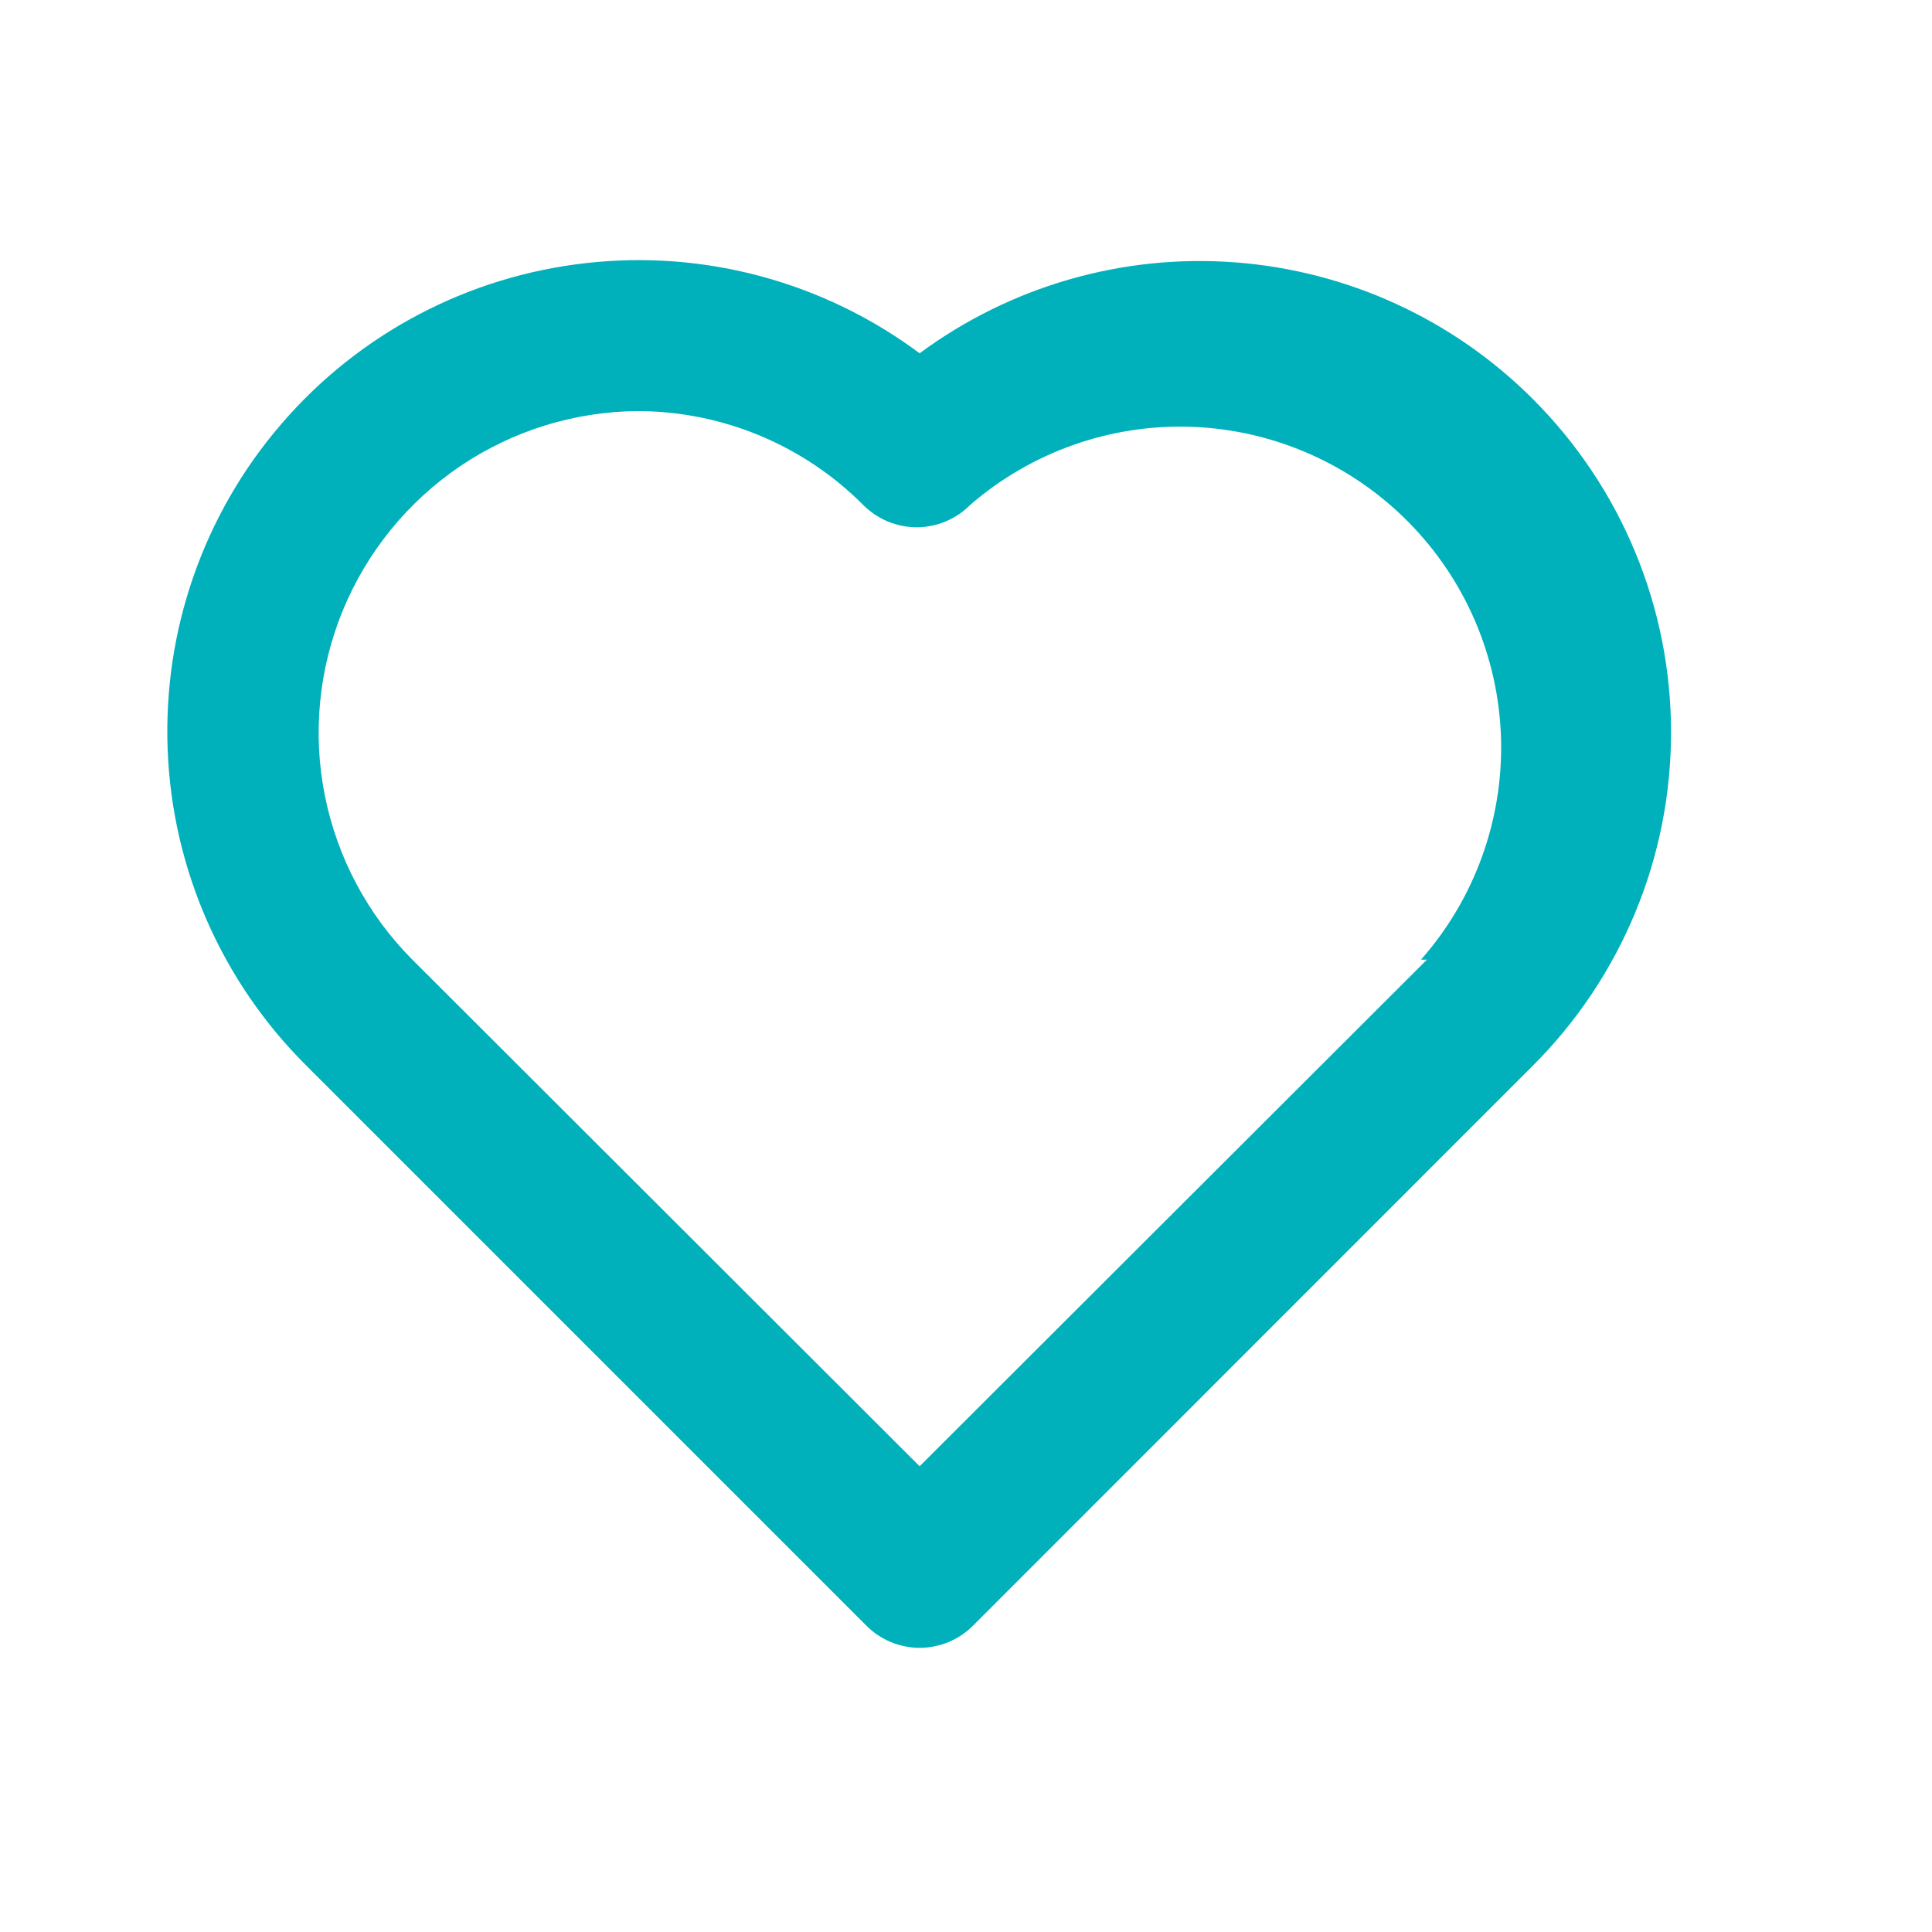
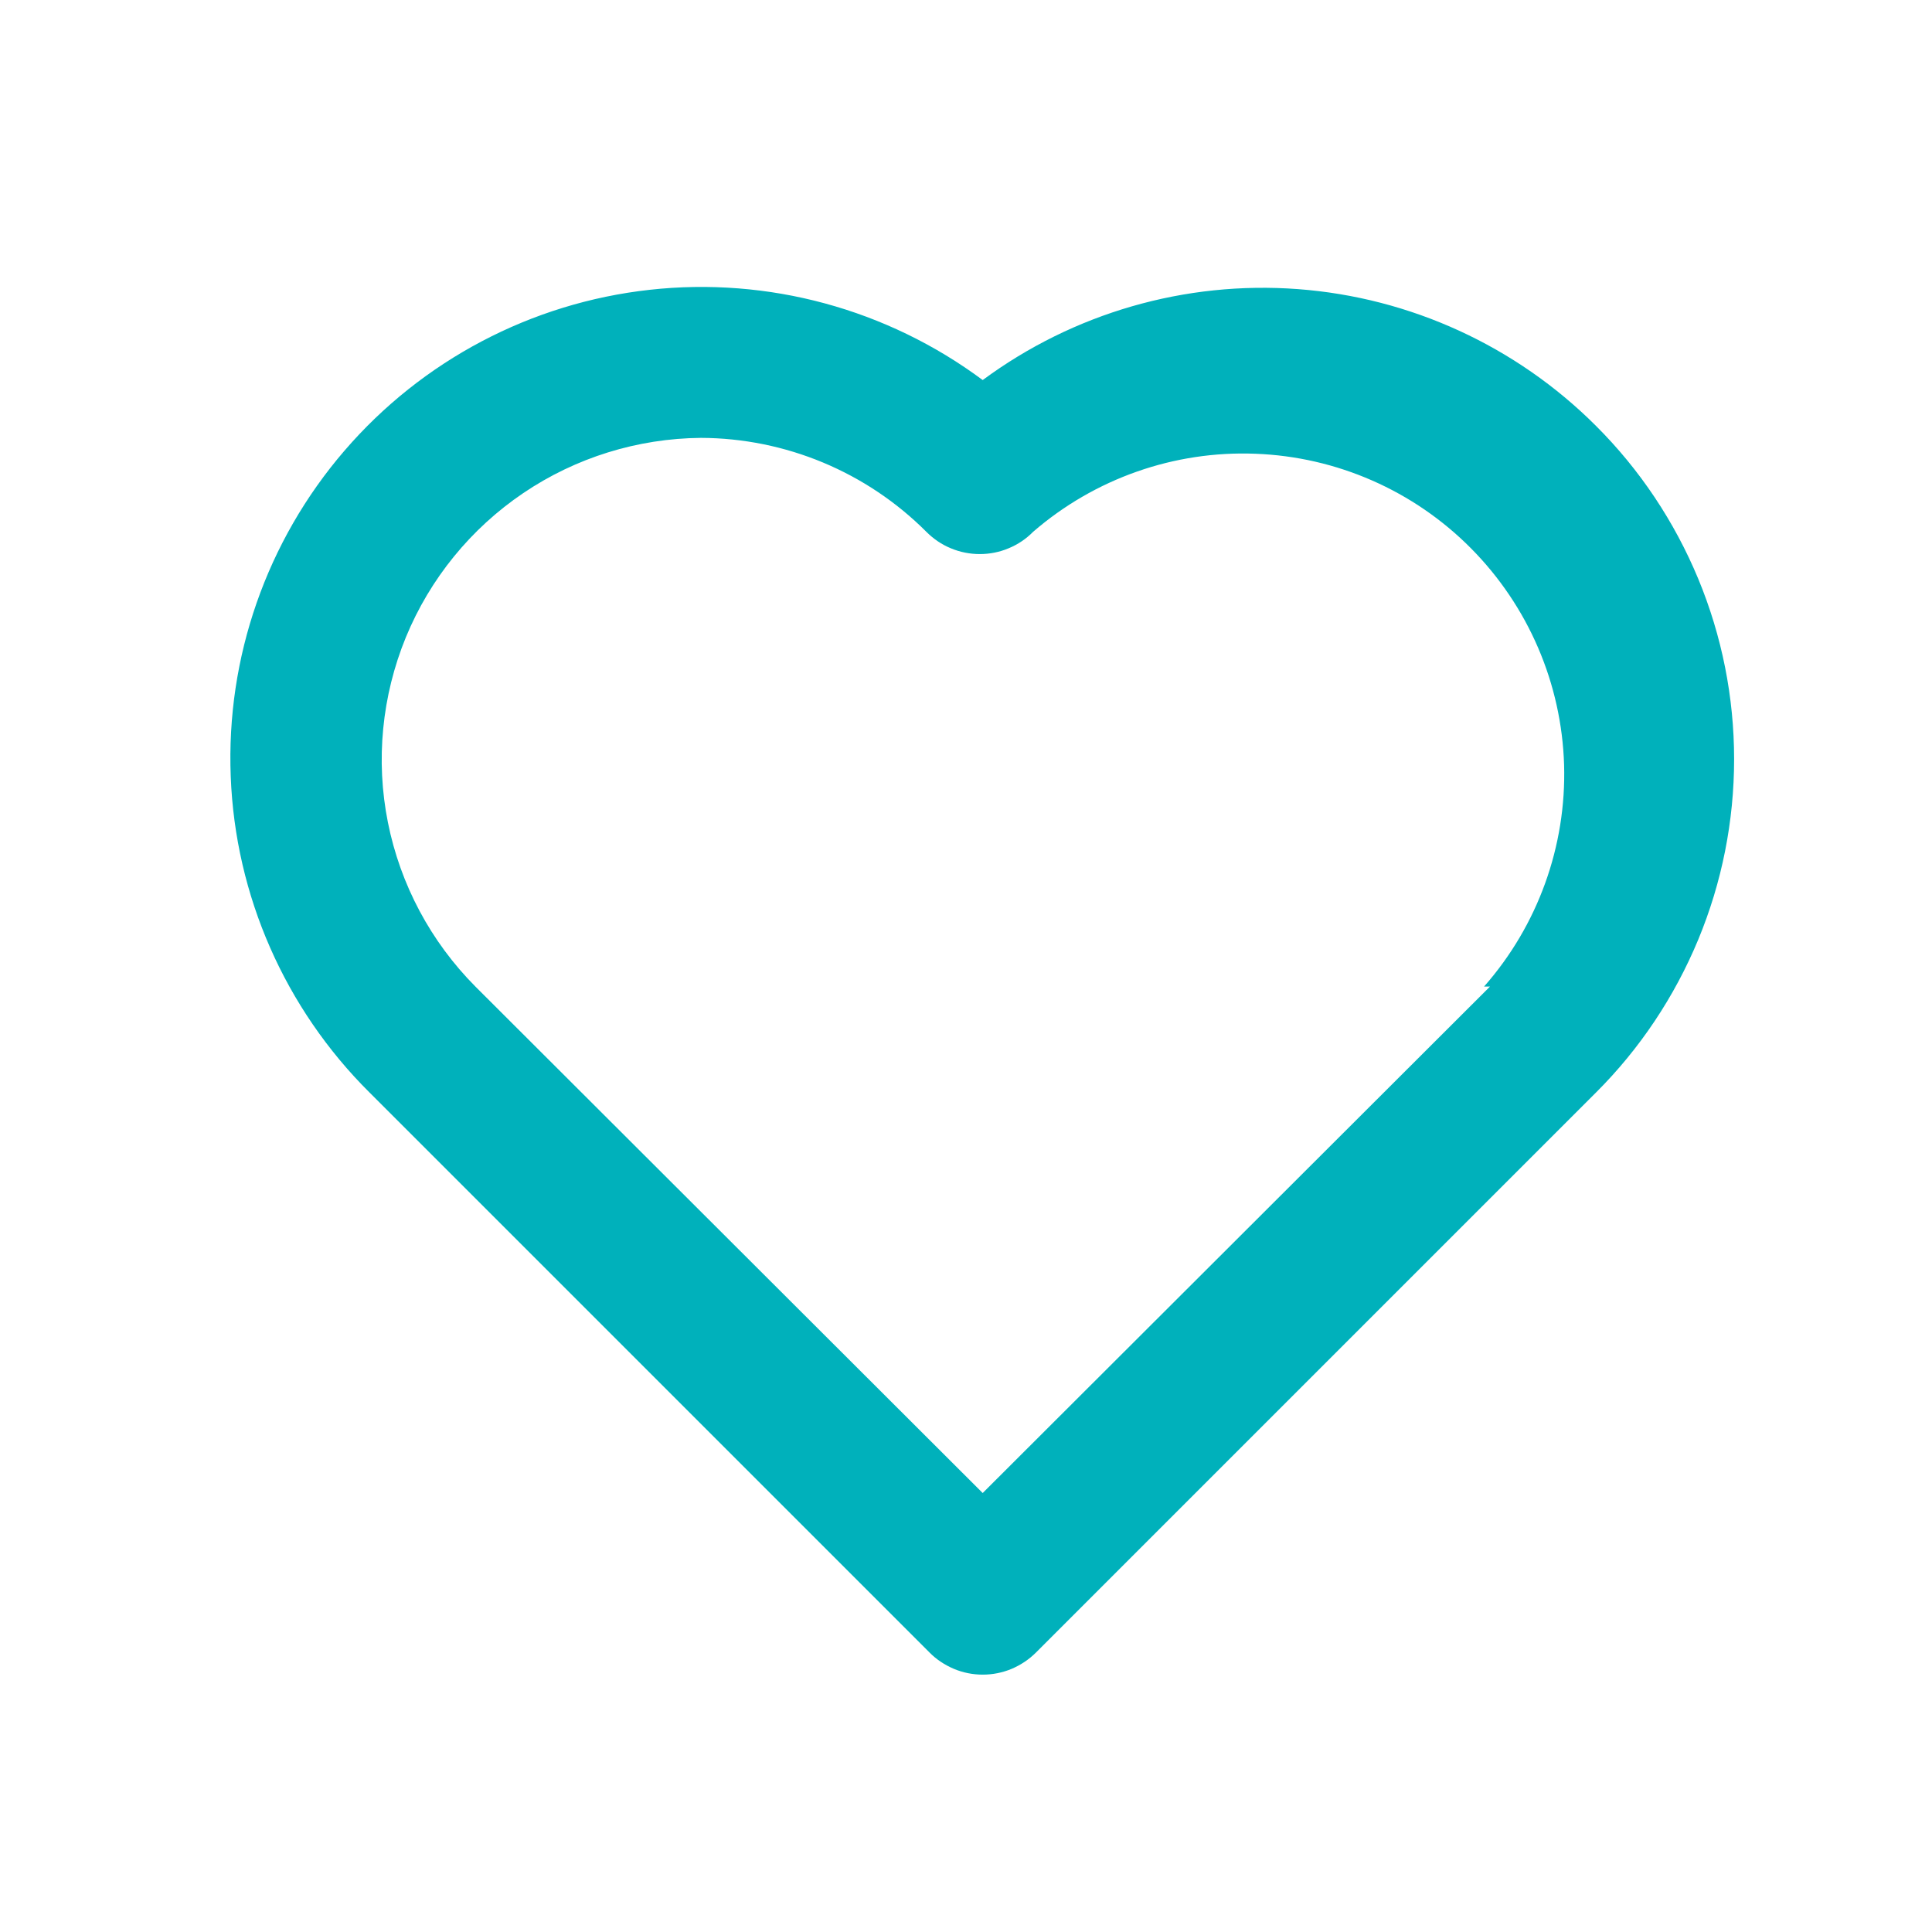
<svg xmlns="http://www.w3.org/2000/svg" width="14" height="14" viewBox="0 0 14 14" fill="none">
-   <path d="M11.108 2.892C10.53 2.313 9.763 1.962 8.948 1.901C8.132 1.84 7.322 2.074 6.664 2.56C5.971 2.044 5.109 1.81 4.251 1.906C3.392 2.001 2.602 2.417 2.039 3.072C1.475 3.726 1.181 4.57 1.215 5.433C1.248 6.296 1.608 7.114 2.22 7.722L6.278 11.78C6.328 11.831 6.389 11.871 6.455 11.899C6.521 11.926 6.592 11.941 6.664 11.941C6.736 11.941 6.807 11.926 6.874 11.899C6.94 11.871 7 11.831 7.051 11.78L11.108 7.722C11.425 7.405 11.677 7.029 11.849 6.614C12.021 6.2 12.109 5.756 12.109 5.307C12.109 4.858 12.021 4.414 11.849 4C11.677 3.585 11.425 3.209 11.108 2.892ZM10.34 6.954L6.664 10.625L2.988 6.954C2.664 6.629 2.444 6.215 2.354 5.765C2.264 5.315 2.31 4.848 2.484 4.424C2.659 3.999 2.955 3.635 3.335 3.378C3.715 3.121 4.163 2.982 4.622 2.979C5.235 2.98 5.823 3.225 6.256 3.66C6.307 3.711 6.367 3.751 6.433 3.779C6.5 3.806 6.571 3.821 6.643 3.821C6.714 3.821 6.786 3.806 6.852 3.779C6.918 3.751 6.979 3.711 7.029 3.66C7.475 3.273 8.051 3.071 8.64 3.093C9.229 3.116 9.788 3.361 10.203 3.78C10.618 4.198 10.859 4.759 10.877 5.349C10.894 5.938 10.687 6.512 10.297 6.954H10.34Z" fill="#00B1BB" />
+   <path d="M11.565 3.086C10.987 2.508 10.22 2.156 9.405 2.095C8.589 2.034 7.779 2.268 7.121 2.754C6.428 2.239 5.566 2.005 4.708 2.1C3.849 2.195 3.059 2.612 2.496 3.266C1.932 3.921 1.638 4.764 1.672 5.627C1.705 6.49 2.065 7.308 2.678 7.917L6.735 11.974C6.785 12.025 6.846 12.065 6.912 12.093C6.978 12.121 7.05 12.135 7.121 12.135C7.193 12.135 7.264 12.121 7.331 12.093C7.397 12.065 7.457 12.025 7.508 11.974L11.565 7.917C11.883 7.6 12.134 7.223 12.306 6.809C12.478 6.394 12.566 5.95 12.566 5.501C12.566 5.053 12.478 4.609 12.306 4.194C12.134 3.78 11.883 3.403 11.565 3.086ZM10.797 7.149L7.121 10.819L3.445 7.149C3.121 6.823 2.901 6.41 2.811 5.96C2.721 5.509 2.767 5.043 2.941 4.618C3.116 4.193 3.412 3.83 3.792 3.573C4.172 3.316 4.62 3.177 5.079 3.173C5.692 3.175 6.28 3.42 6.713 3.854C6.764 3.905 6.824 3.946 6.89 3.973C6.957 4.001 7.028 4.015 7.1 4.015C7.171 4.015 7.243 4.001 7.309 3.973C7.375 3.946 7.436 3.905 7.486 3.854C7.932 3.468 8.508 3.265 9.097 3.288C9.686 3.31 10.245 3.555 10.66 3.974C11.075 4.393 11.316 4.953 11.334 5.543C11.351 6.132 11.144 6.706 10.754 7.149H10.797Z" fill="#00B1BB" />
</svg>
